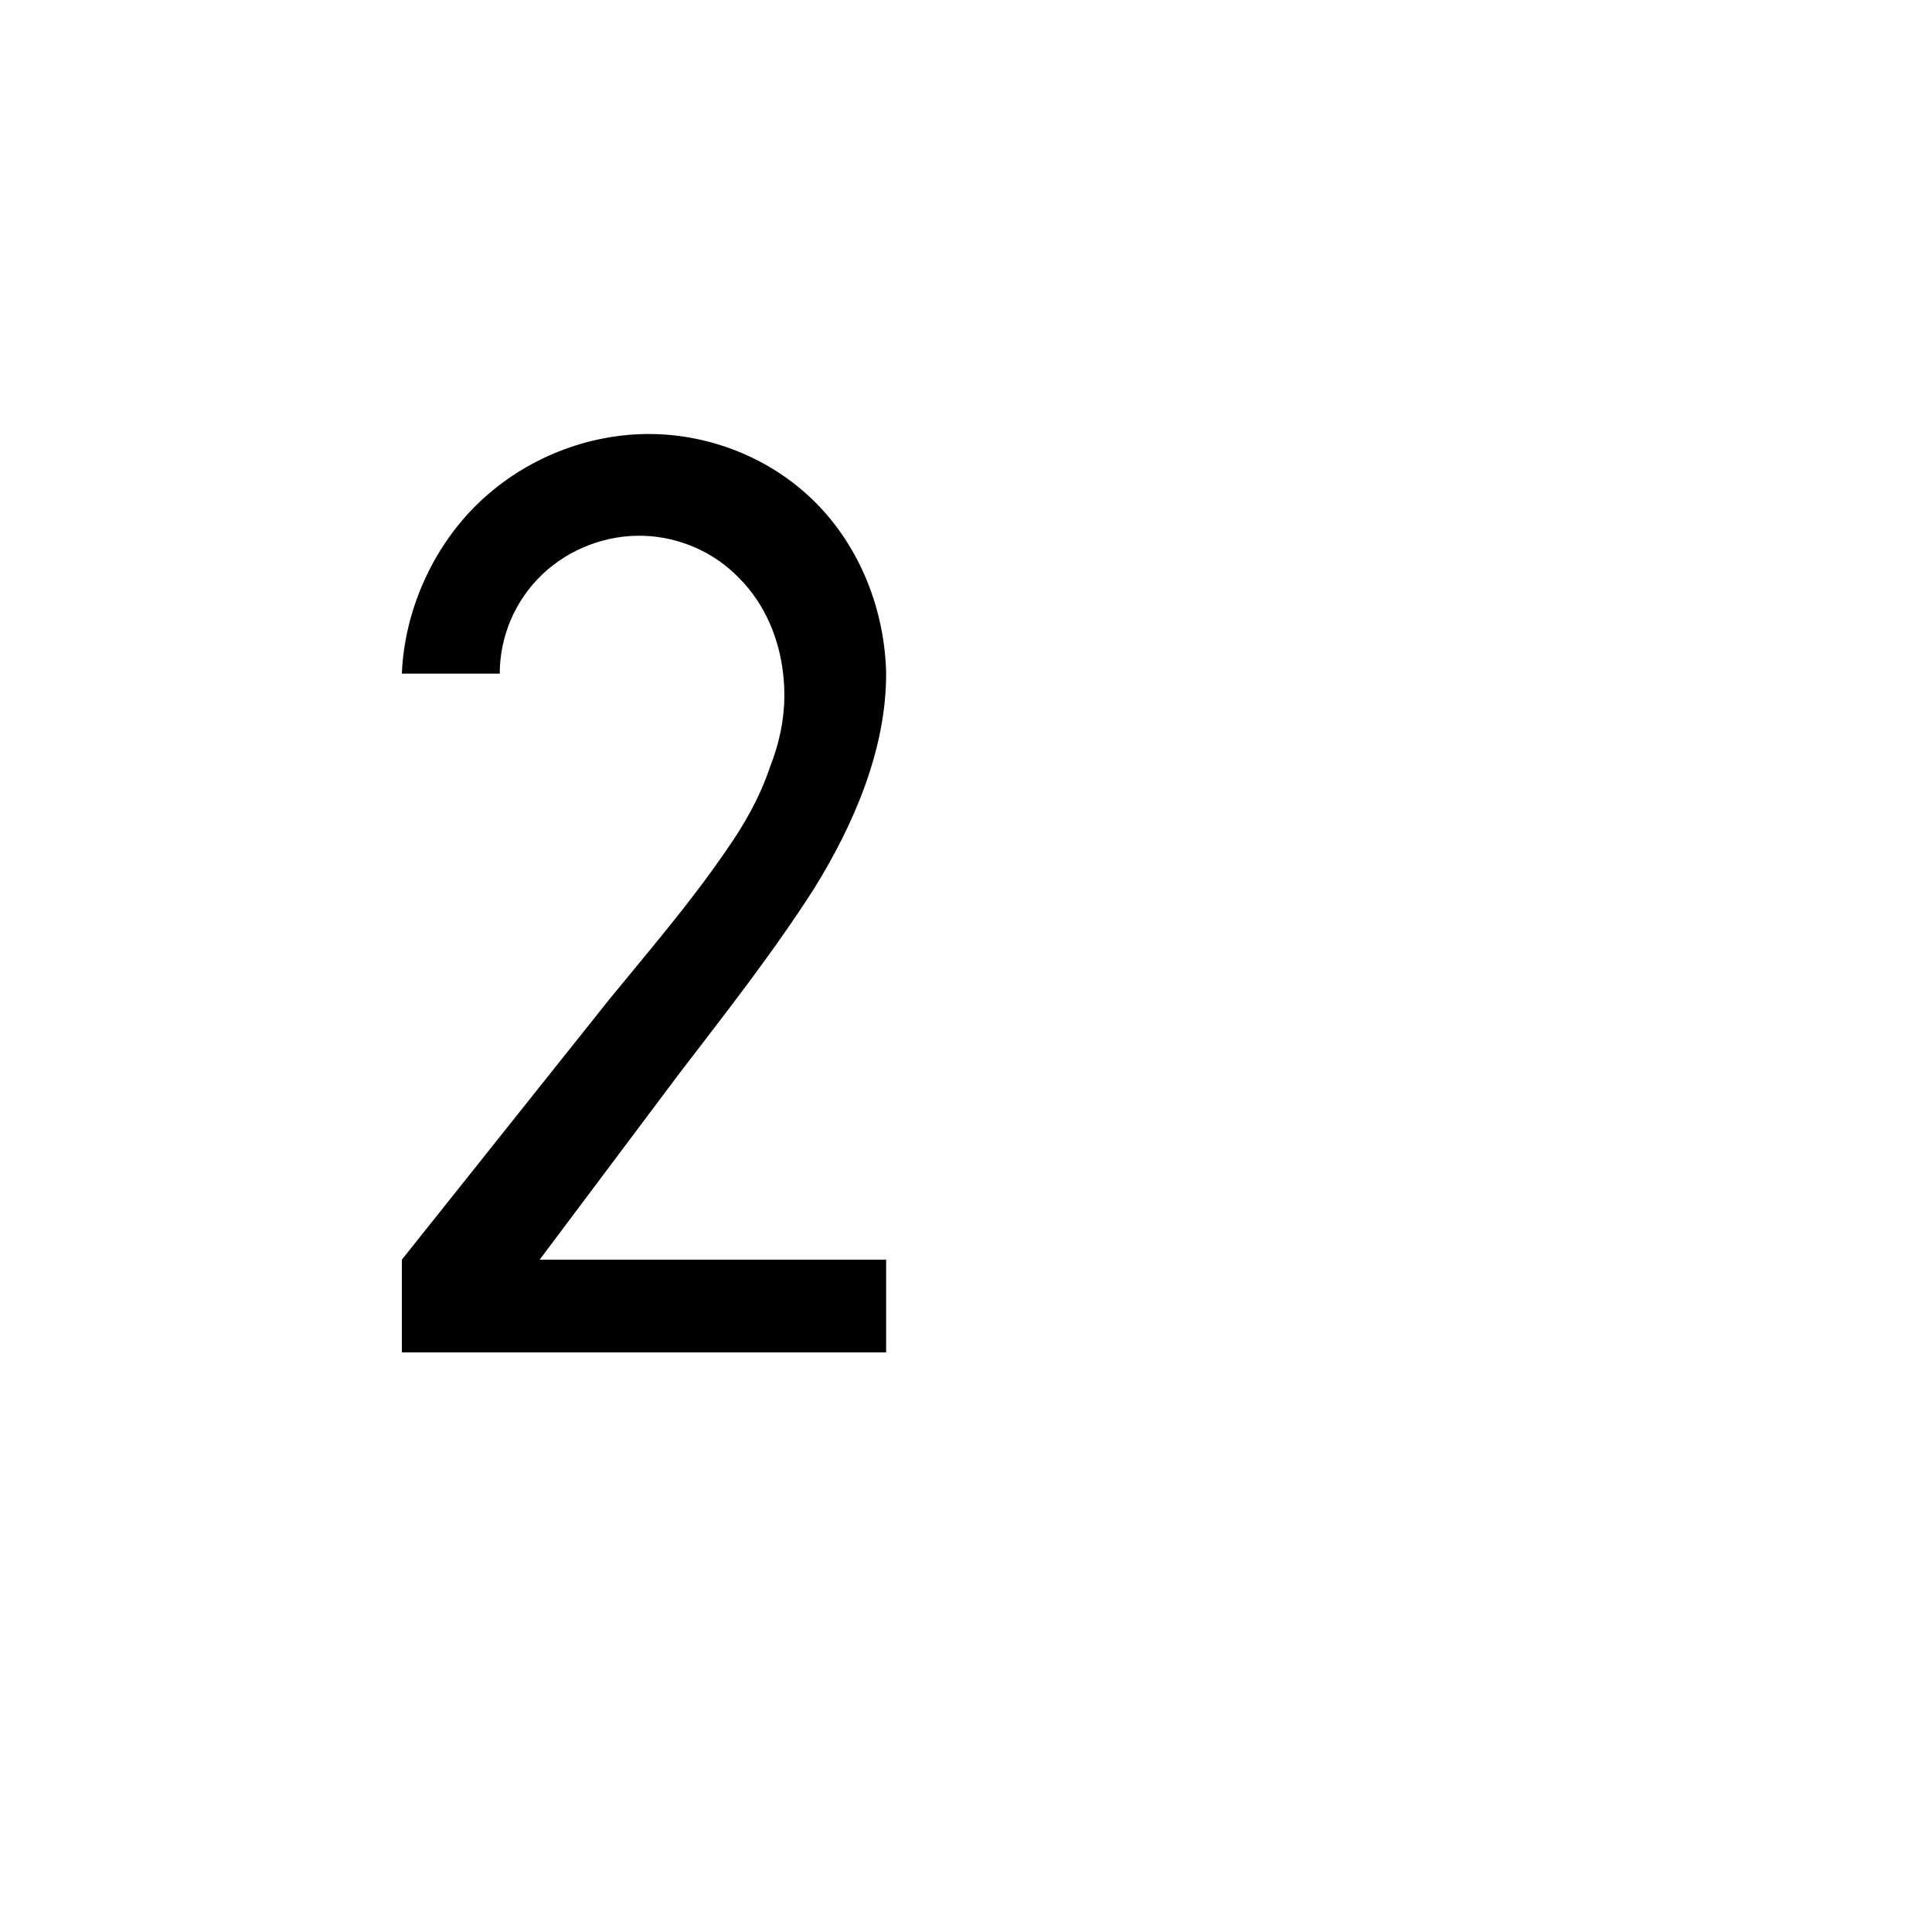
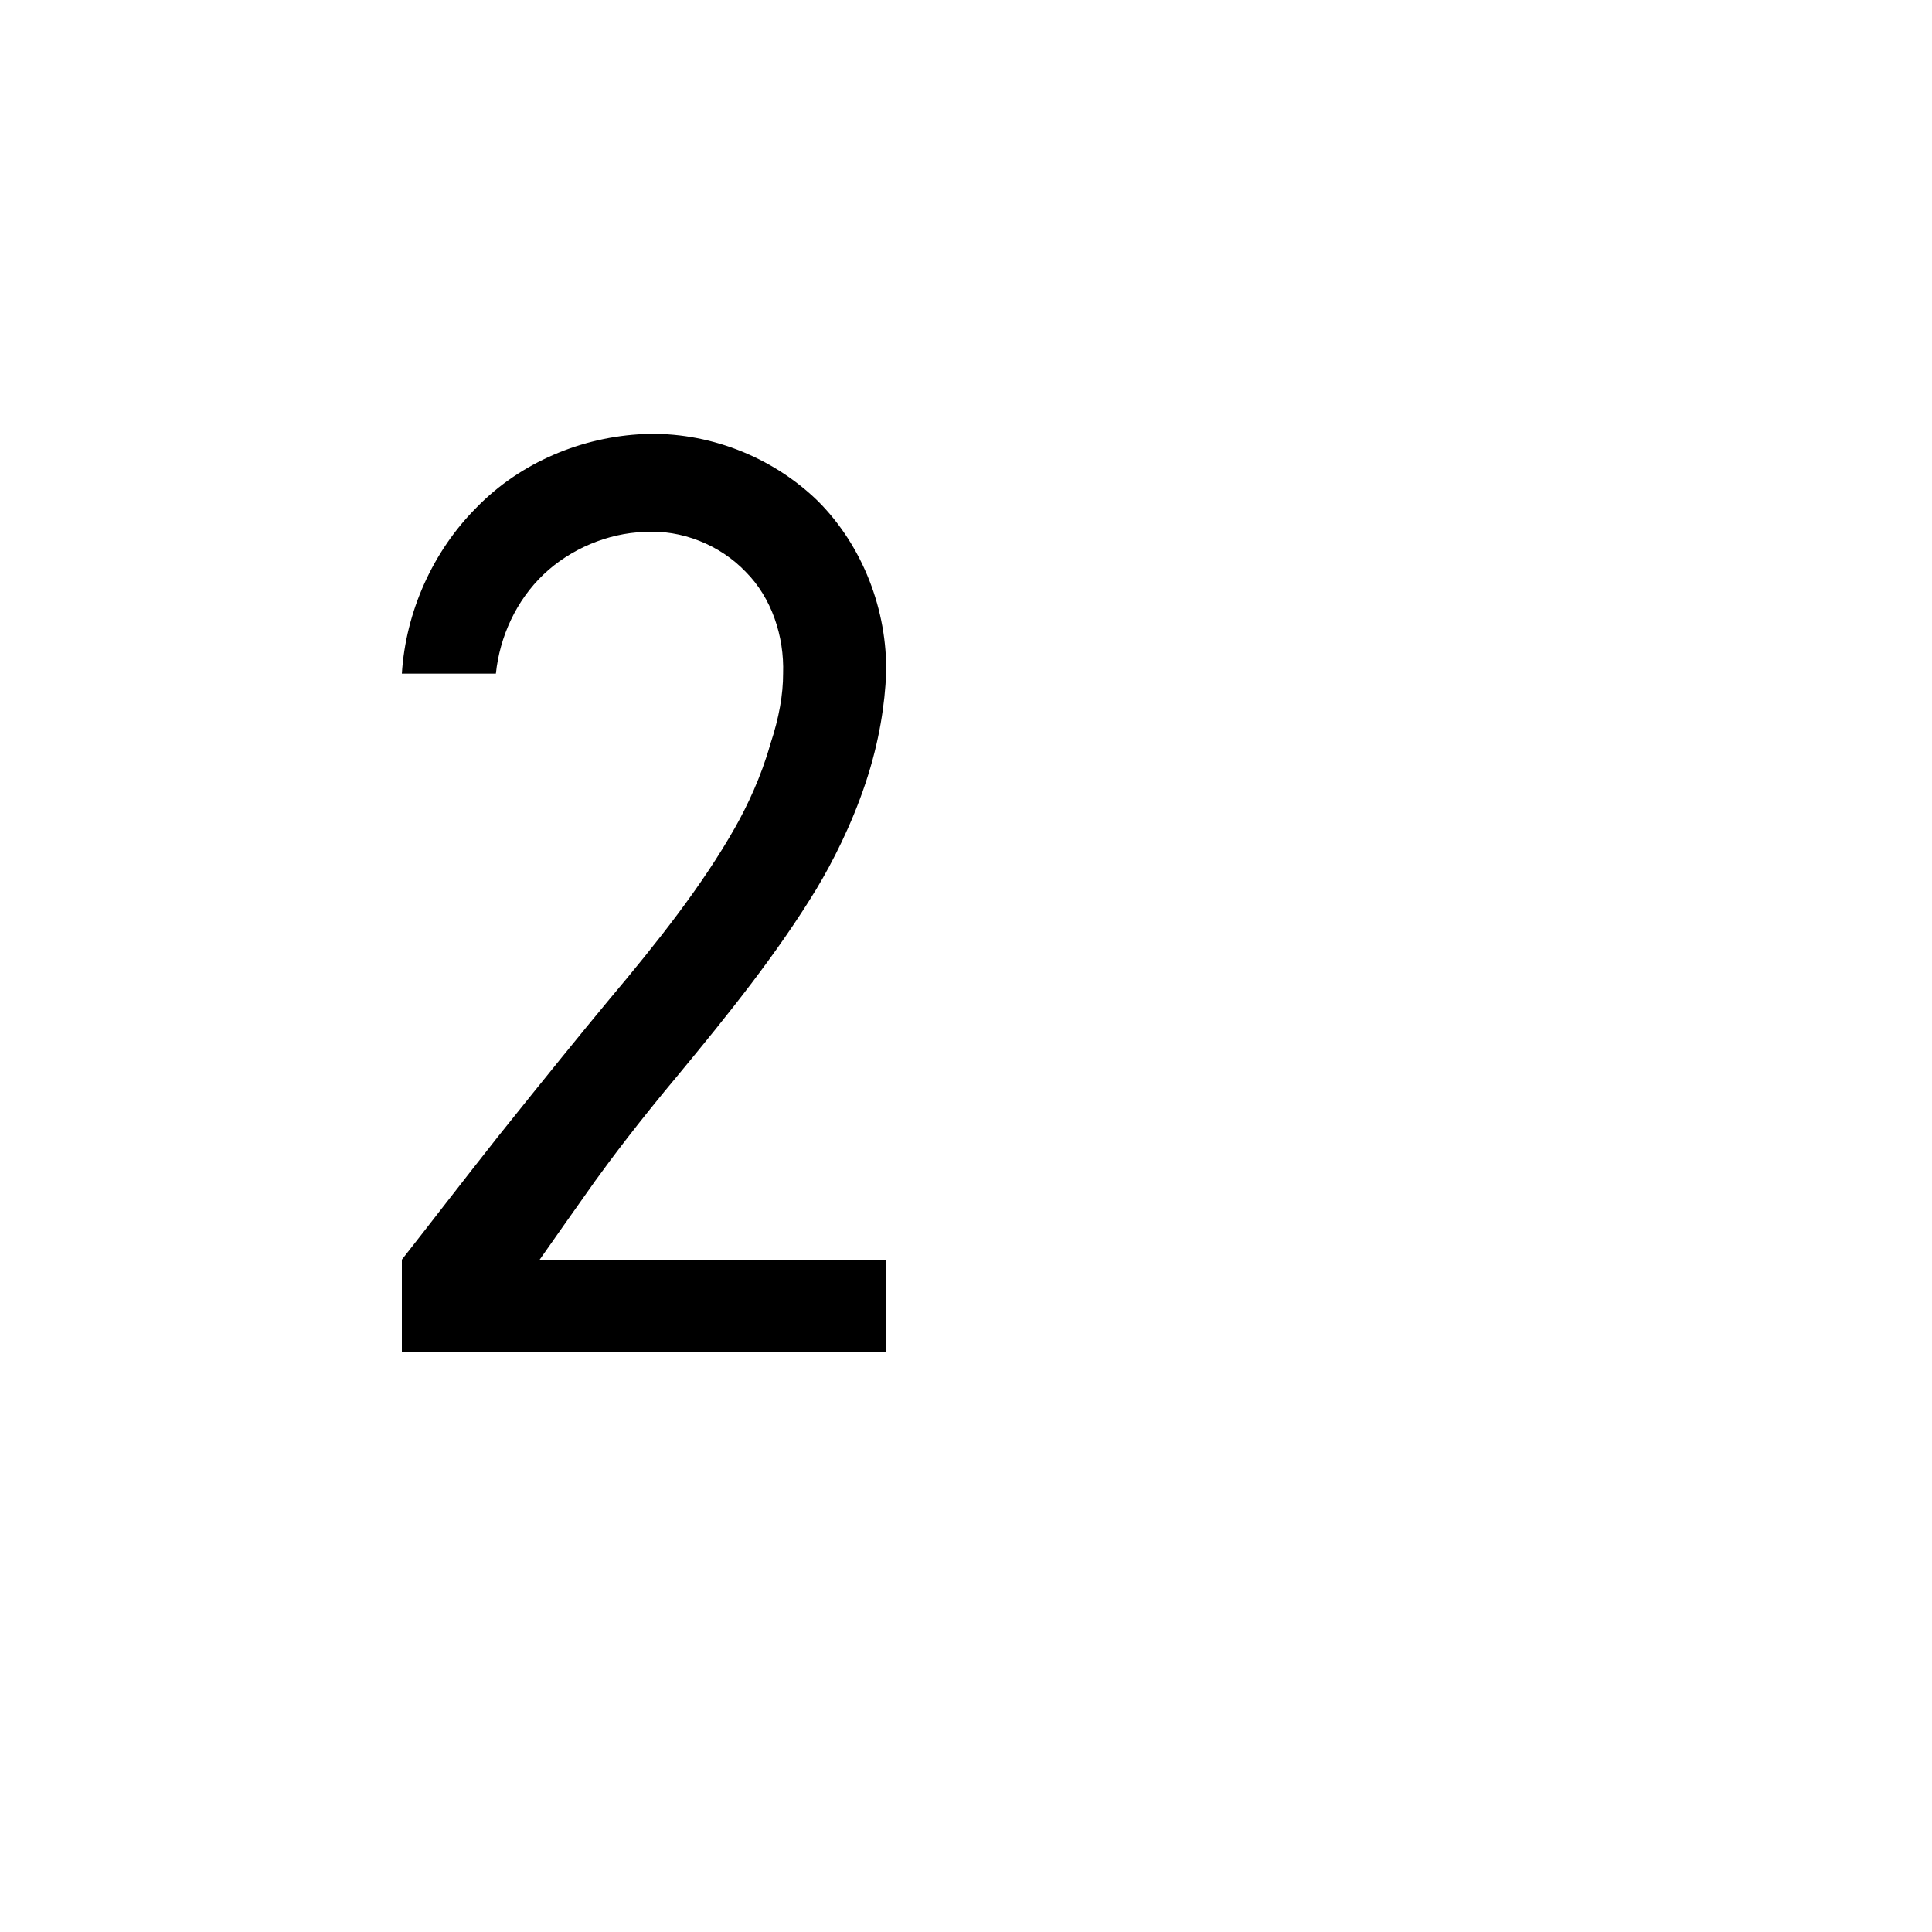
<svg xmlns="http://www.w3.org/2000/svg" viewBox="-0.25 -1.05 1.5 1.5">
-   <path d="M 0.062 -0.072 L 0.223 -0.274 C 0.254 -0.312  0.286 -0.349  0.314 -0.39 C 0.328 -0.41  0.34 -0.431  0.348 -0.455 C 0.357 -0.478  0.361 -0.502  0.358 -0.527 C 0.355 -0.554  0.344 -0.581  0.324 -0.601 C 0.305 -0.621  0.278 -0.633  0.25 -0.634 C 0.221 -0.635  0.192 -0.624  0.171 -0.604 C 0.15 -0.584  0.138 -0.556  0.138 -0.527 L 0.062 -0.527 C 0.064 -0.575  0.085 -0.623  0.119 -0.657 C 0.154 -0.692  0.202 -0.712  0.25 -0.713 C 0.299 -0.714  0.348 -0.695  0.383 -0.66 C 0.418 -0.625  0.437 -0.576  0.438 -0.527 C 0.438 -0.468  0.413 -0.41  0.382 -0.36 C 0.35 -0.31  0.313 -0.263  0.277 -0.216 L 0.169 -0.072 L 0.438 -0.072 L 0.438 -0 L 0.062 -0 L 0.062 -0.072 Z" fill="black" />
+   <path d="M 0.062 -0.072 C 0.084 -0.1  0.107 -0.13  0.137 -0.168 C 0.173 -0.213  0.203 -0.25  0.223 -0.274 C 0.26 -0.318  0.295 -0.362  0.321 -0.408 C 0.33 -0.424  0.341 -0.447  0.348 -0.472 C 0.355 -0.493  0.358 -0.511  0.358 -0.527 C 0.359 -0.556  0.349 -0.586  0.329 -0.606 C 0.309 -0.627  0.279 -0.639  0.25 -0.637 C 0.222 -0.636  0.193 -0.624  0.172 -0.604 C 0.151 -0.584  0.138 -0.556  0.135 -0.527 L 0.062 -0.527 C 0.065 -0.575  0.086 -0.622  0.12 -0.656 C 0.154 -0.691  0.202 -0.711  0.25 -0.713 C 0.299 -0.715  0.349 -0.696  0.385 -0.661 C 0.42 -0.626  0.439 -0.576  0.438 -0.527 C 0.437 -0.504  0.433 -0.475  0.422 -0.442 C 0.411 -0.409  0.396 -0.38  0.384 -0.36 C 0.353 -0.309  0.315 -0.262  0.277 -0.216 C 0.246 -0.179  0.225 -0.151  0.212 -0.133 C 0.195 -0.109  0.183 -0.092  0.169 -0.072 L 0.438 -0.072 L 0.438 -0 L 0.062 -0 L 0.062 -0.072 Z" fill="black" />
</svg>
